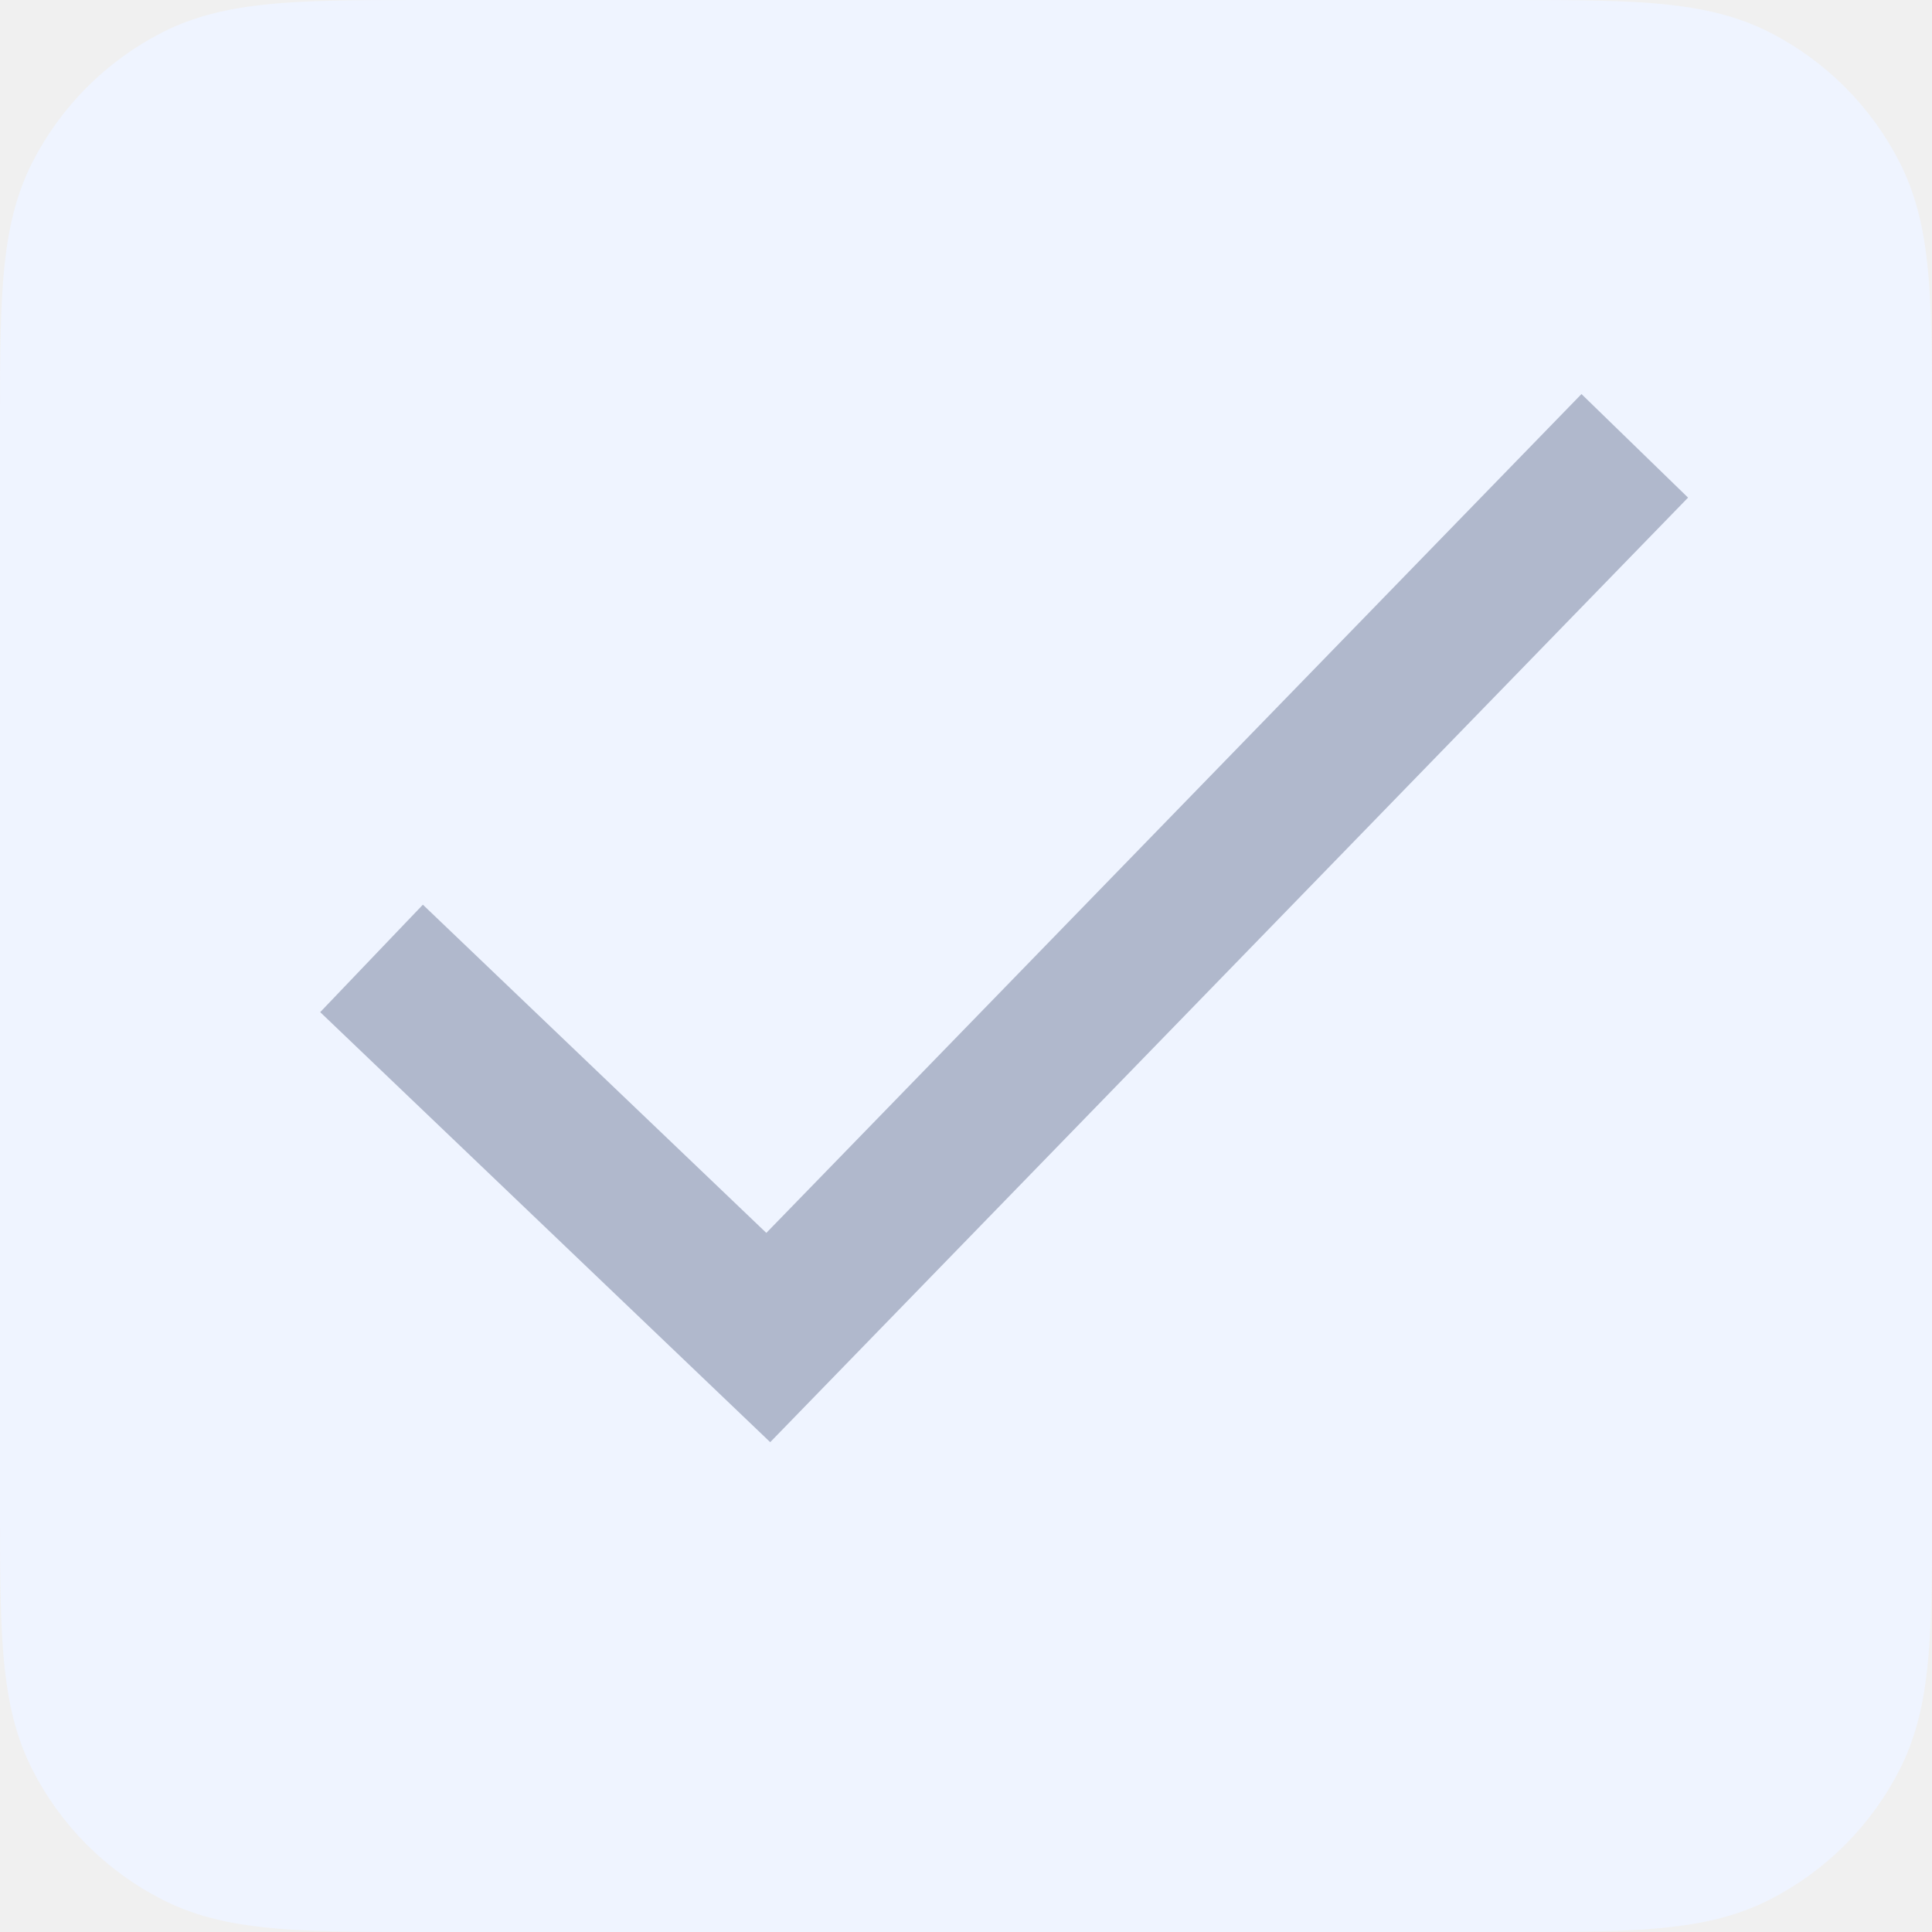
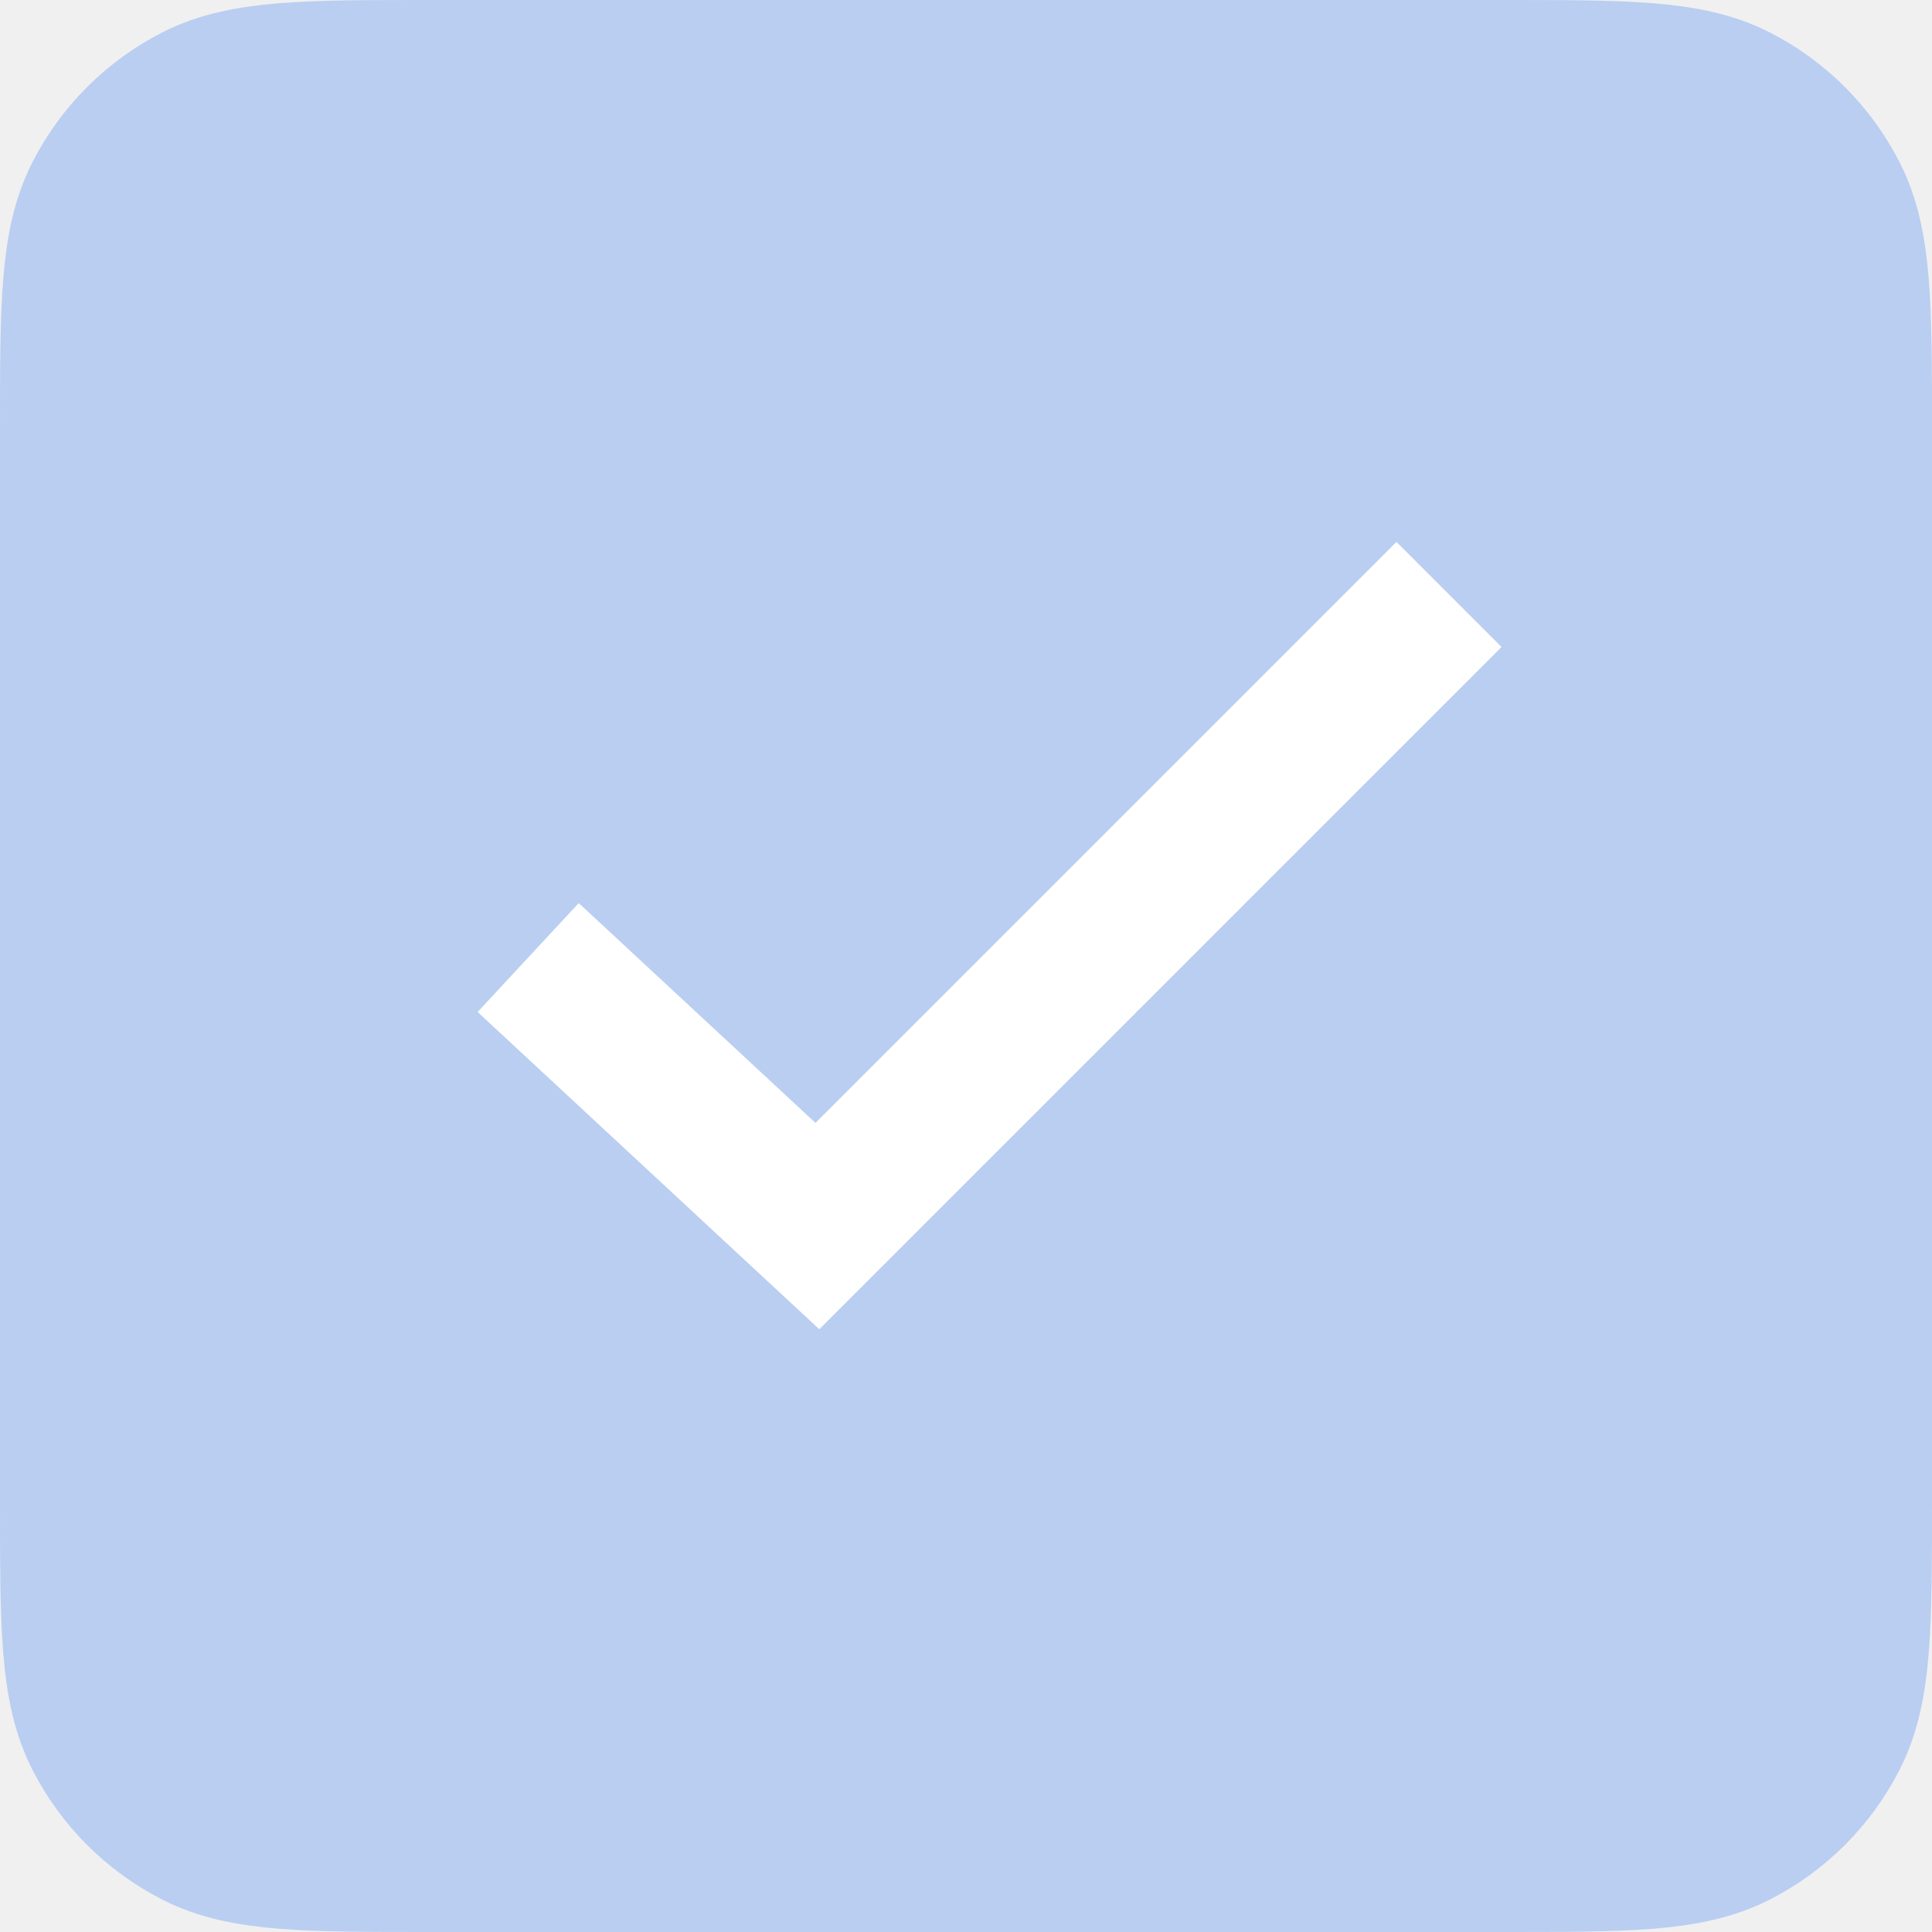
<svg xmlns="http://www.w3.org/2000/svg" width="26" height="26" viewBox="0 0 26 26" fill="none">
-   <path d="M1 5.8C1 4.12 1 3.28 1.327 2.638C1.615 2.074 2.074 1.615 2.638 1.327C3.28 1 4.12 1 5.8 1H20.2C21.88 1 22.72 1 23.362 1.327C23.927 1.615 24.385 2.074 24.673 2.638C25 3.28 25 4.12 25 5.8V20.2C25 21.88 25 22.72 24.673 23.362C24.385 23.927 23.927 24.385 23.362 24.673C22.72 25 21.88 25 20.2 25H5.8C4.12 25 3.28 25 2.638 24.673C2.074 24.385 1.615 23.927 1.327 23.362C1 22.72 1 21.88 1 20.2V5.8Z" fill="white" />
-   <path d="M1 5.8C1 4.12 1 3.28 1.327 2.638C1.615 2.074 2.074 1.615 2.638 1.327C3.28 1 4.12 1 5.8 1H20.2C21.88 1 22.72 1 23.362 1.327C23.927 1.615 24.385 2.074 24.673 2.638C25 3.28 25 4.12 25 5.8V20.2C25 21.88 25 22.72 24.673 23.362C24.385 23.927 23.927 24.385 23.362 24.673C22.72 25 21.88 25 20.2 25H5.8C4.12 25 3.28 25 2.638 24.673C2.074 24.385 1.615 23.927 1.327 23.362C1 22.72 1 21.88 1 20.2V5.8Z" fill="#EFF4FF" />
-   <path d="M1 5.8C1 4.12 1 3.28 1.327 2.638C1.615 2.074 2.074 1.615 2.638 1.327C3.28 1 4.12 1 5.8 1H20.2C21.88 1 22.72 1 23.362 1.327C23.927 1.615 24.385 2.074 24.673 2.638C25 3.28 25 4.12 25 5.8V20.2C25 21.88 25 22.72 24.673 23.362C24.385 23.927 23.927 24.385 23.362 24.673C22.72 25 21.88 25 20.2 25H5.8C4.12 25 3.28 25 2.638 24.673C2.074 24.385 1.615 23.927 1.327 23.362C1 22.72 1 21.88 1 20.2V5.8Z" stroke="#EFF4FF" stroke-width="2" />
-   <path d="M5 12.898L10.339 18L22 6" stroke="#B0B8CC" stroke-width="2" />
+   <path d="M1 5.8C1 4.12 1 3.28 1.327 2.638C1.615 2.074 2.074 1.615 2.638 1.327C3.28 1 4.12 1 5.8 1H20.2C21.88 1 22.72 1 23.362 1.327C23.927 1.615 24.385 2.074 24.673 2.638C25 3.28 25 4.12 25 5.8V20.2C25 21.88 25 22.72 24.673 23.362C24.385 23.927 23.927 24.385 23.362 24.673C22.72 25 21.88 25 20.2 25H5.8C4.12 25 3.28 25 2.638 24.673C2.074 24.385 1.615 23.927 1.327 23.362C1 22.72 1 21.88 1 20.2V5.8Z" fill="#B9CEF1" />
+   <path d="M1 5.8C1 4.12 1 3.28 1.327 2.638C1.615 2.074 2.074 1.615 2.638 1.327C3.28 1 4.12 1 5.8 1H20.2C21.88 1 22.72 1 23.362 1.327C23.927 1.615 24.385 2.074 24.673 2.638C25 3.28 25 4.12 25 5.8V20.2C25 21.88 25 22.72 24.673 23.362C24.385 23.927 23.927 24.385 23.362 24.673C22.72 25 21.88 25 20.2 25H5.8C4.12 25 3.28 25 2.638 24.673C2.074 24.385 1.615 23.927 1.327 23.362C1 22.72 1 21.88 1 20.2V5.8Z" stroke="#B9CEF1" stroke-width="2" />
+   <path d="M7.108 12.886L11 16.5L19.5 8" stroke="white" stroke-width="2" />
</svg>
